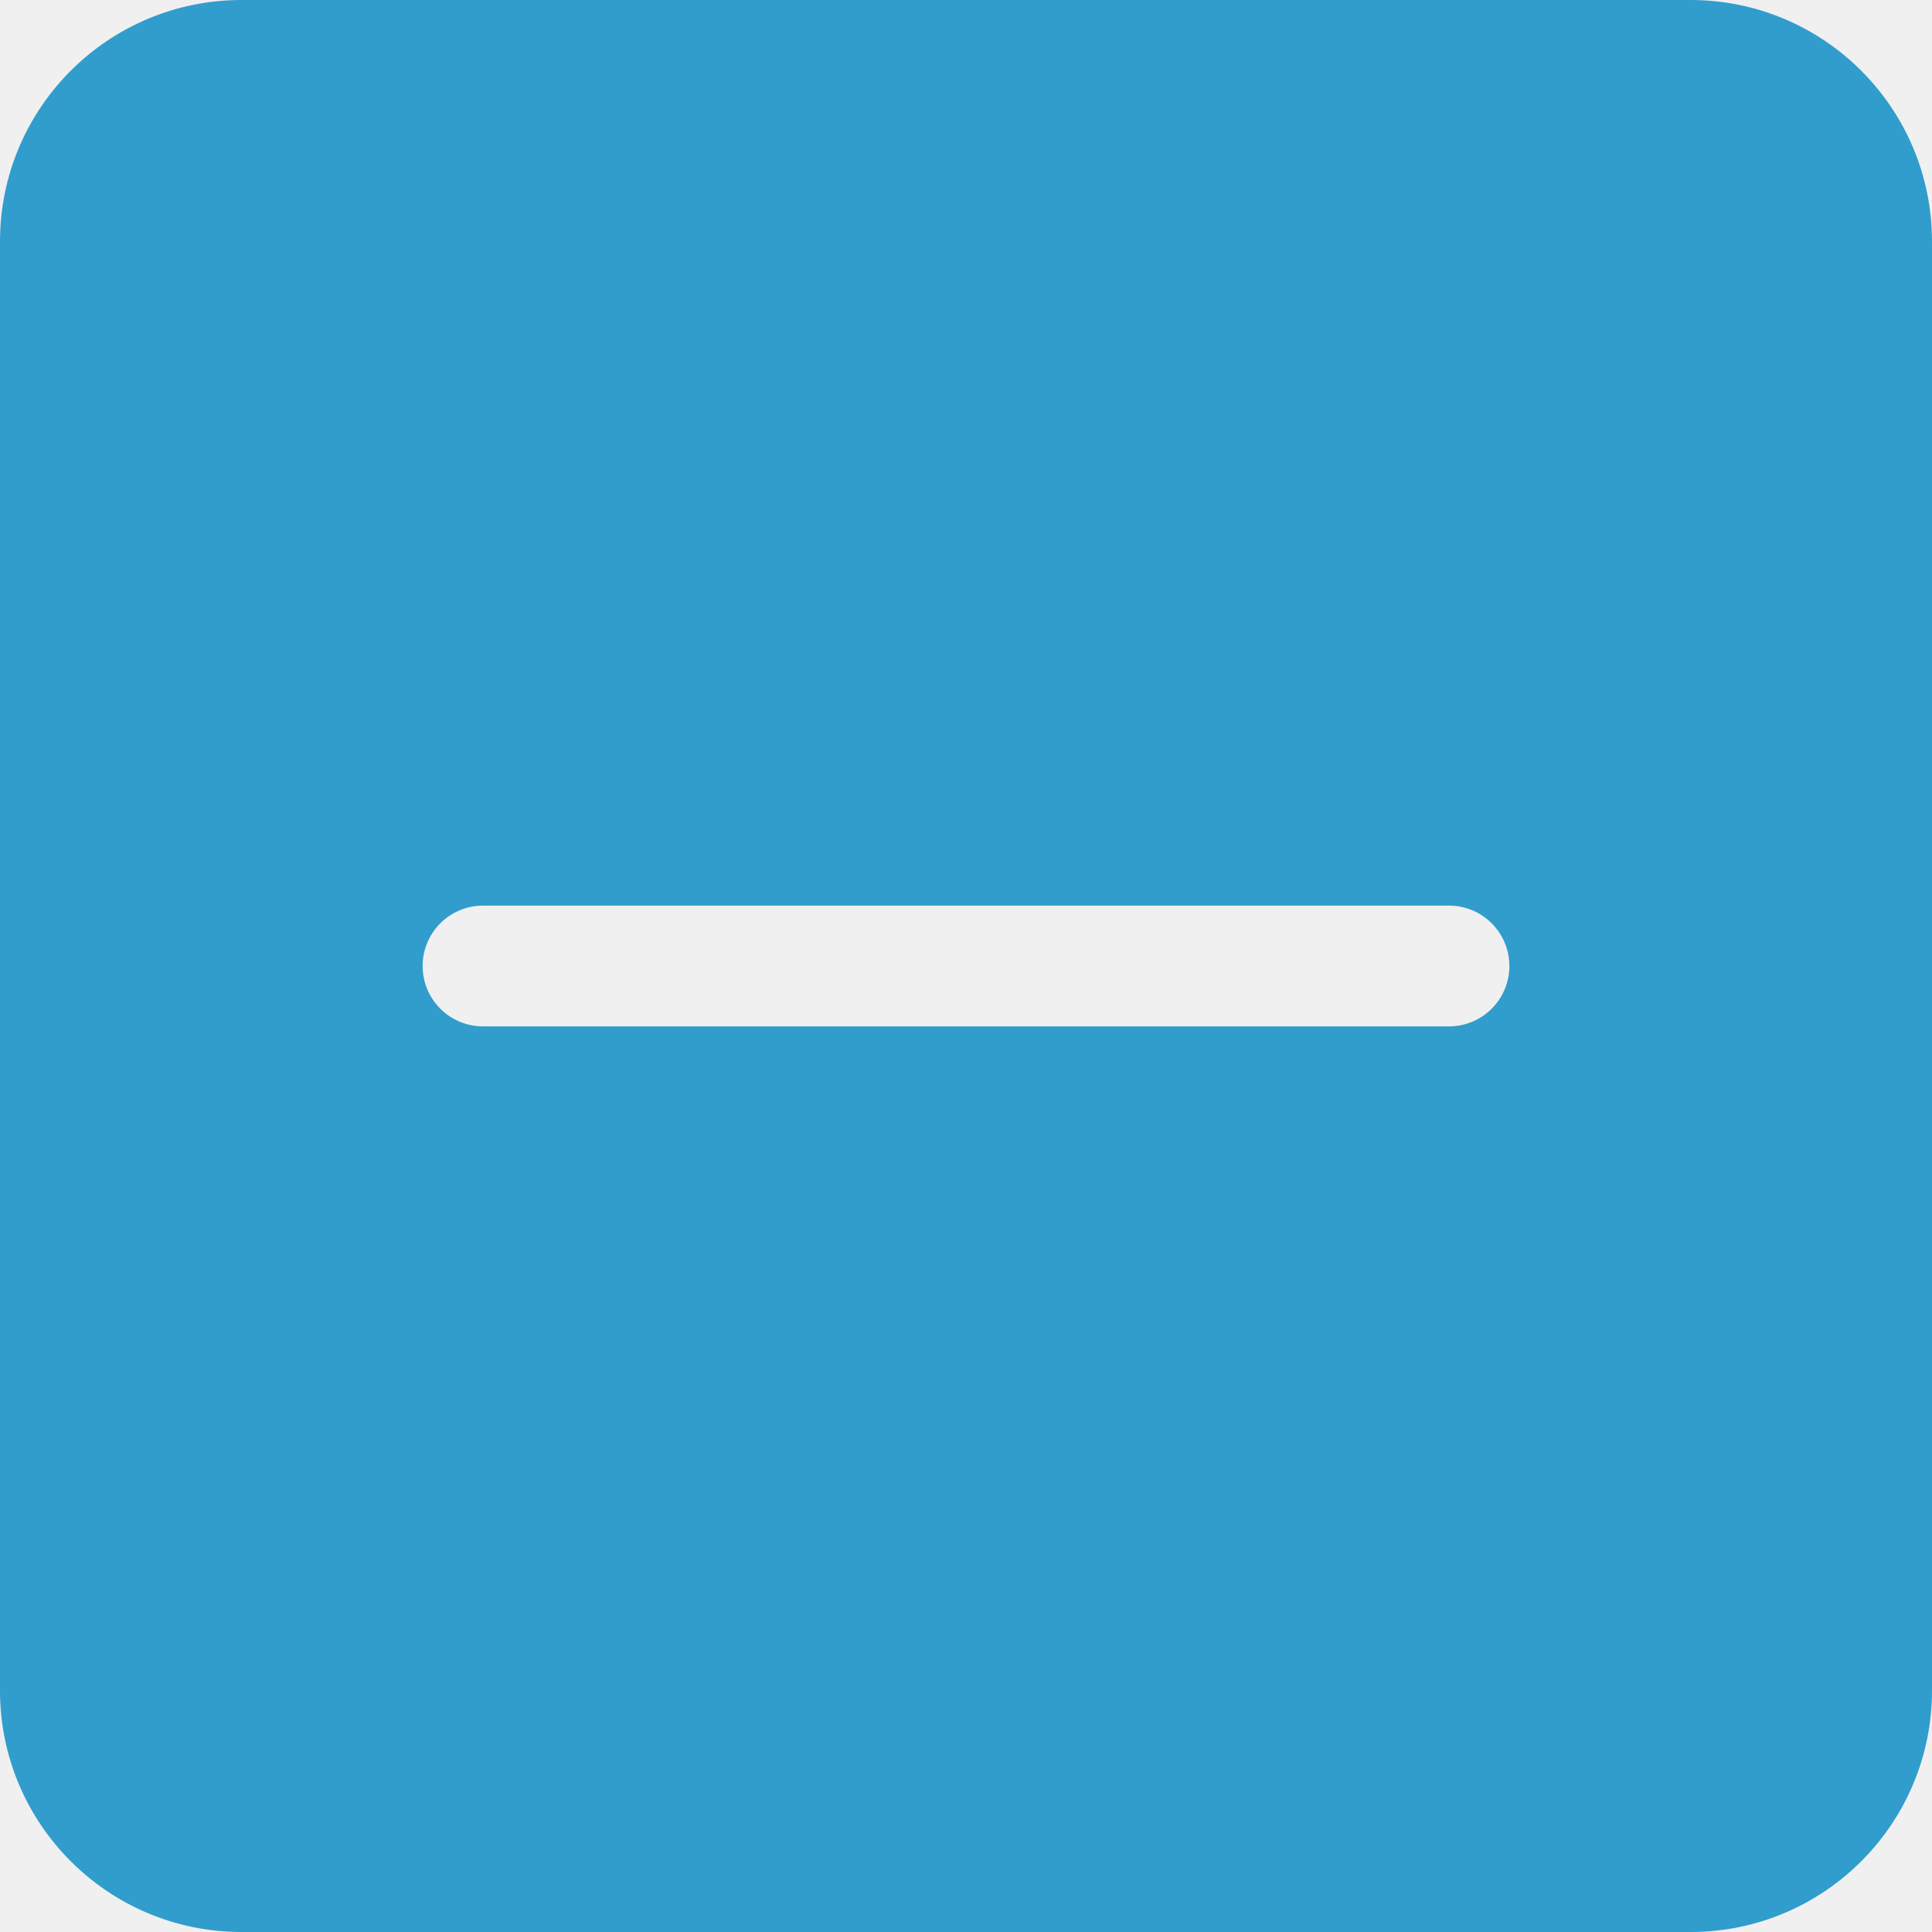
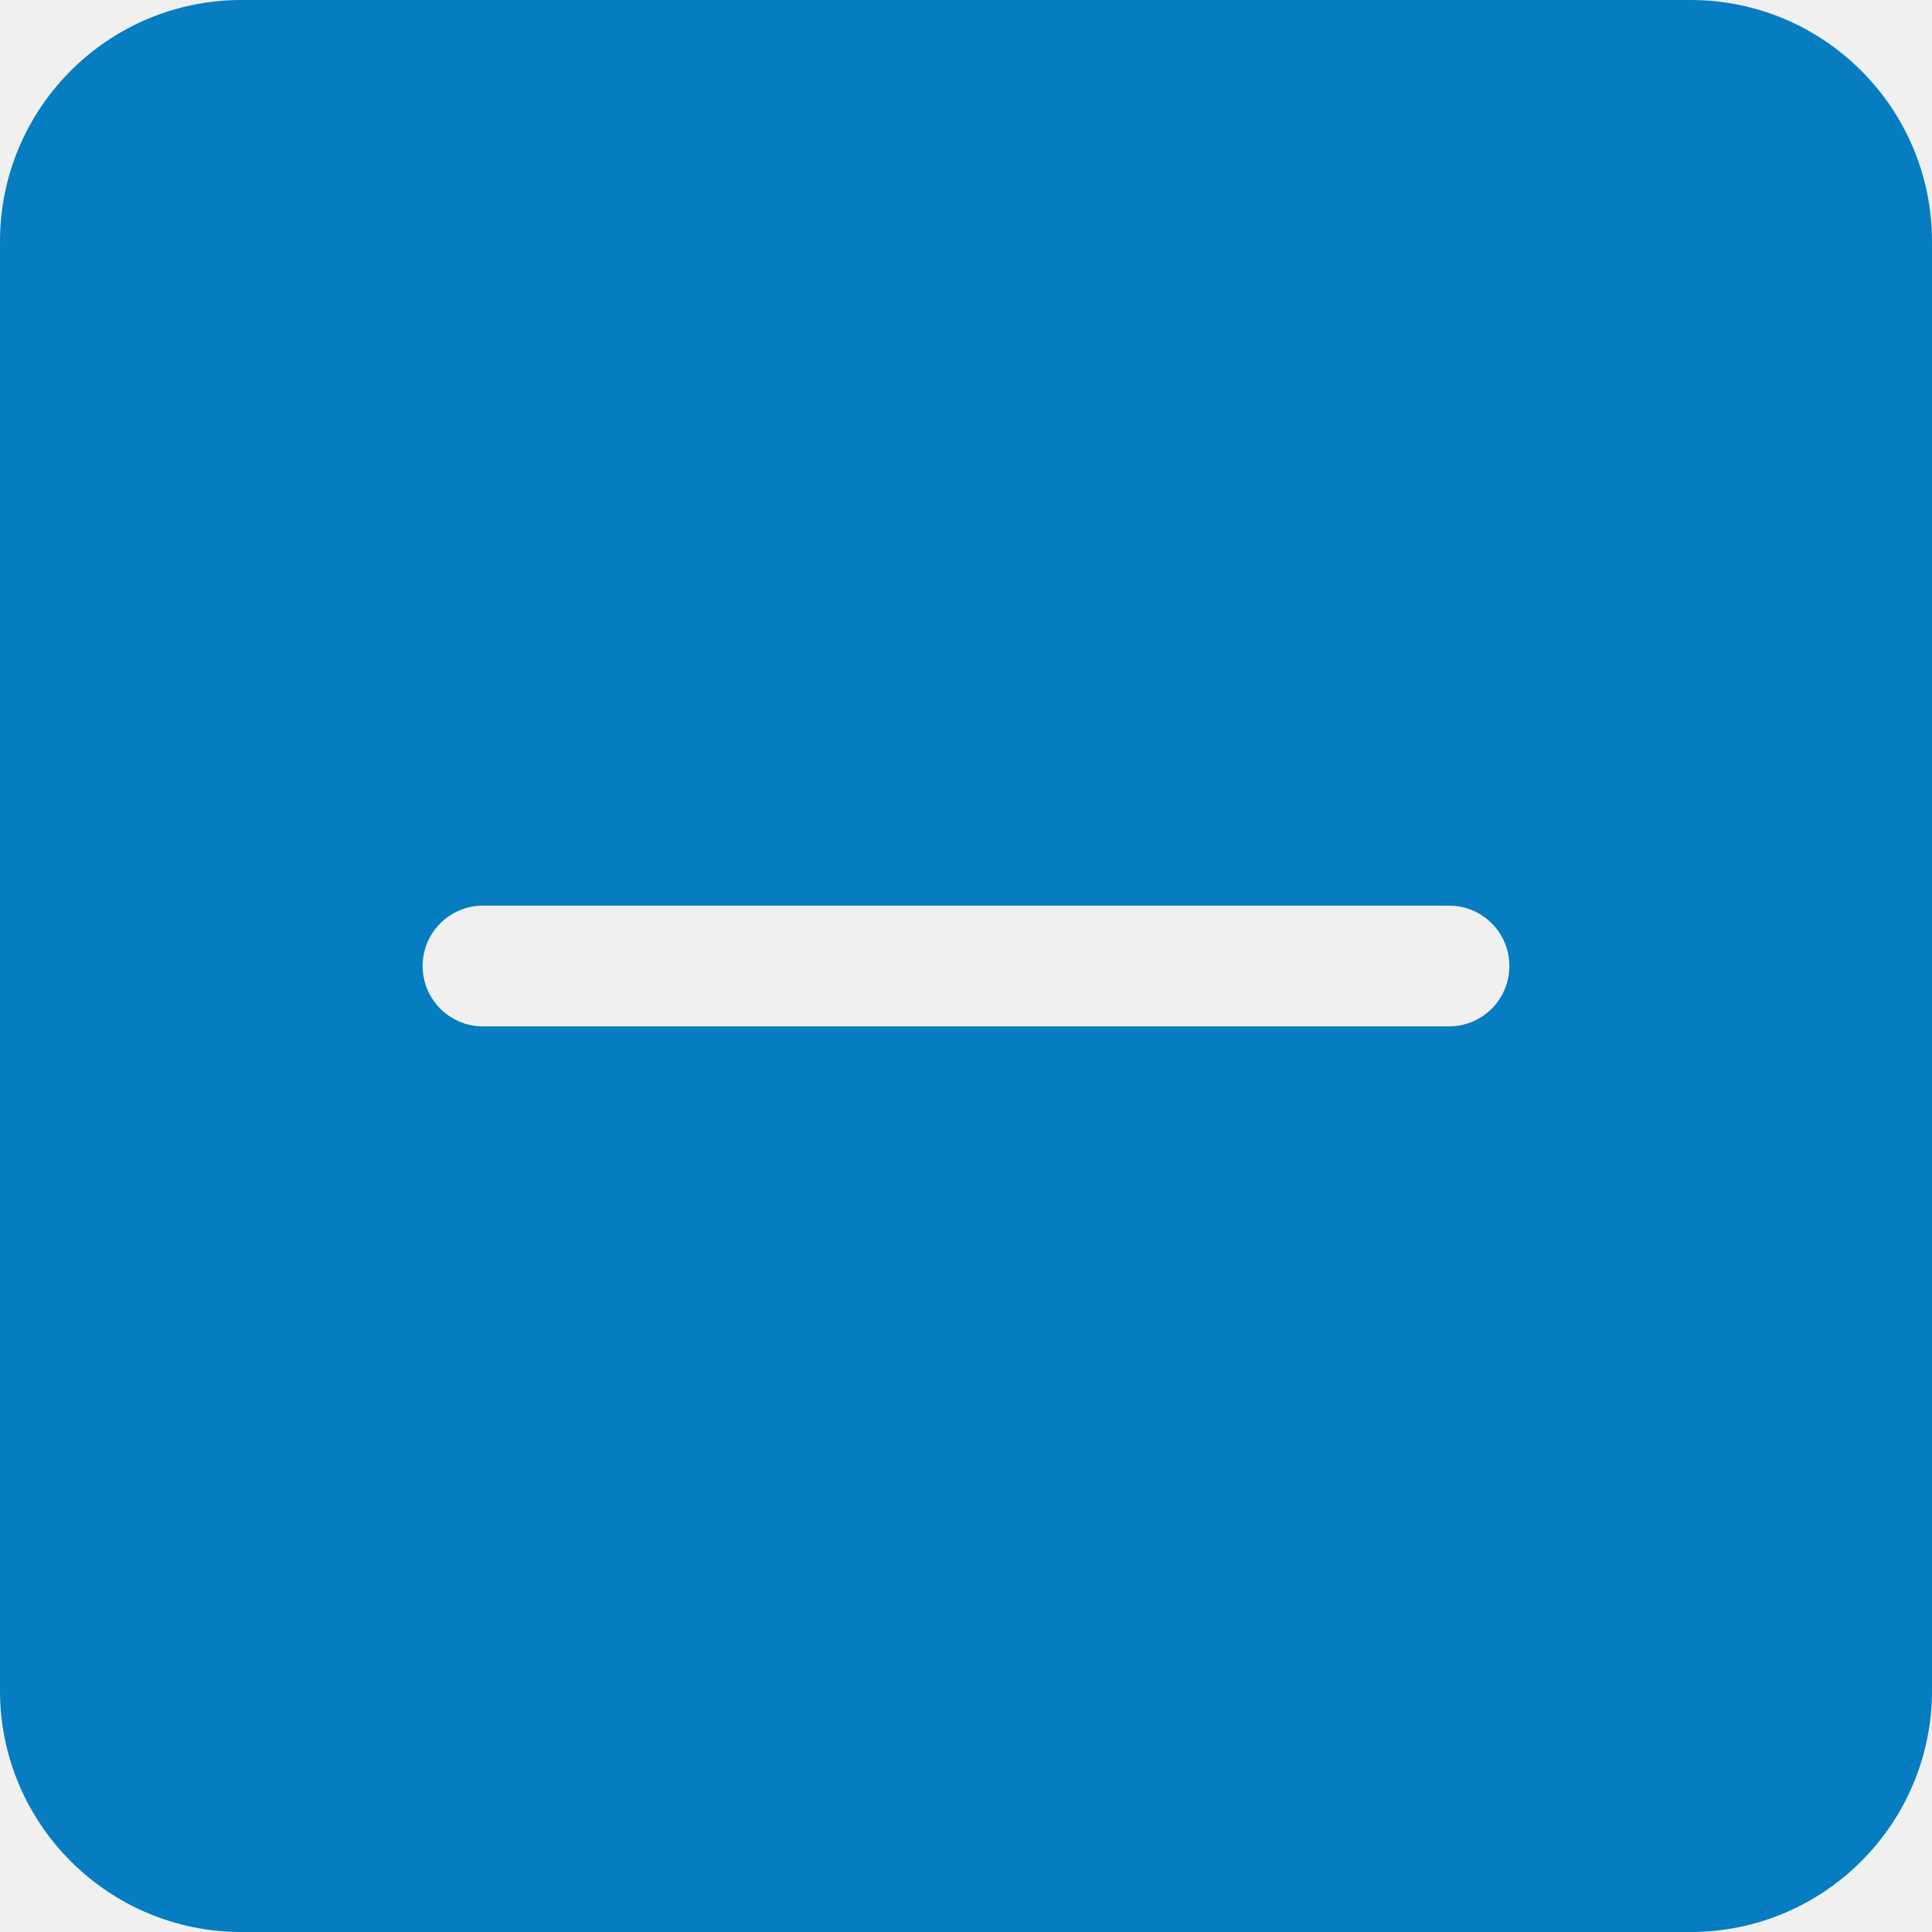
<svg xmlns="http://www.w3.org/2000/svg" width="16" height="16" fill="none">
  <g clip-path="url(#clipInterminate)">
-     <path fill-rule="evenodd" clip-rule="evenodd" d="M2 0a2 2 0 00-2 2v12a2 2 0 002 2h12a2 2 0 002-2V2a2 2 0 00-2-2H2zm2 7.5a.5.5 0 100 1h8a.5.5 0 000-1H4z" fill="#309DCD" />
+     <path fill-rule="evenodd" clip-rule="evenodd" d="M2 0a2 2 0 00-2 2v12a2 2 0 002 2h12a2 2 0 002-2V2a2 2 0 00-2-2H2zm2 7.5a.5.5 0 100 1h8a.5.5 0 000-1H4z" fill="#067cc1" />
  </g>
  <defs>
    <clipPath id="clipInterminate">
      <path fill="#fff" d="M0 0h16v16H0z" />
    </clipPath>
  </defs>
</svg>
